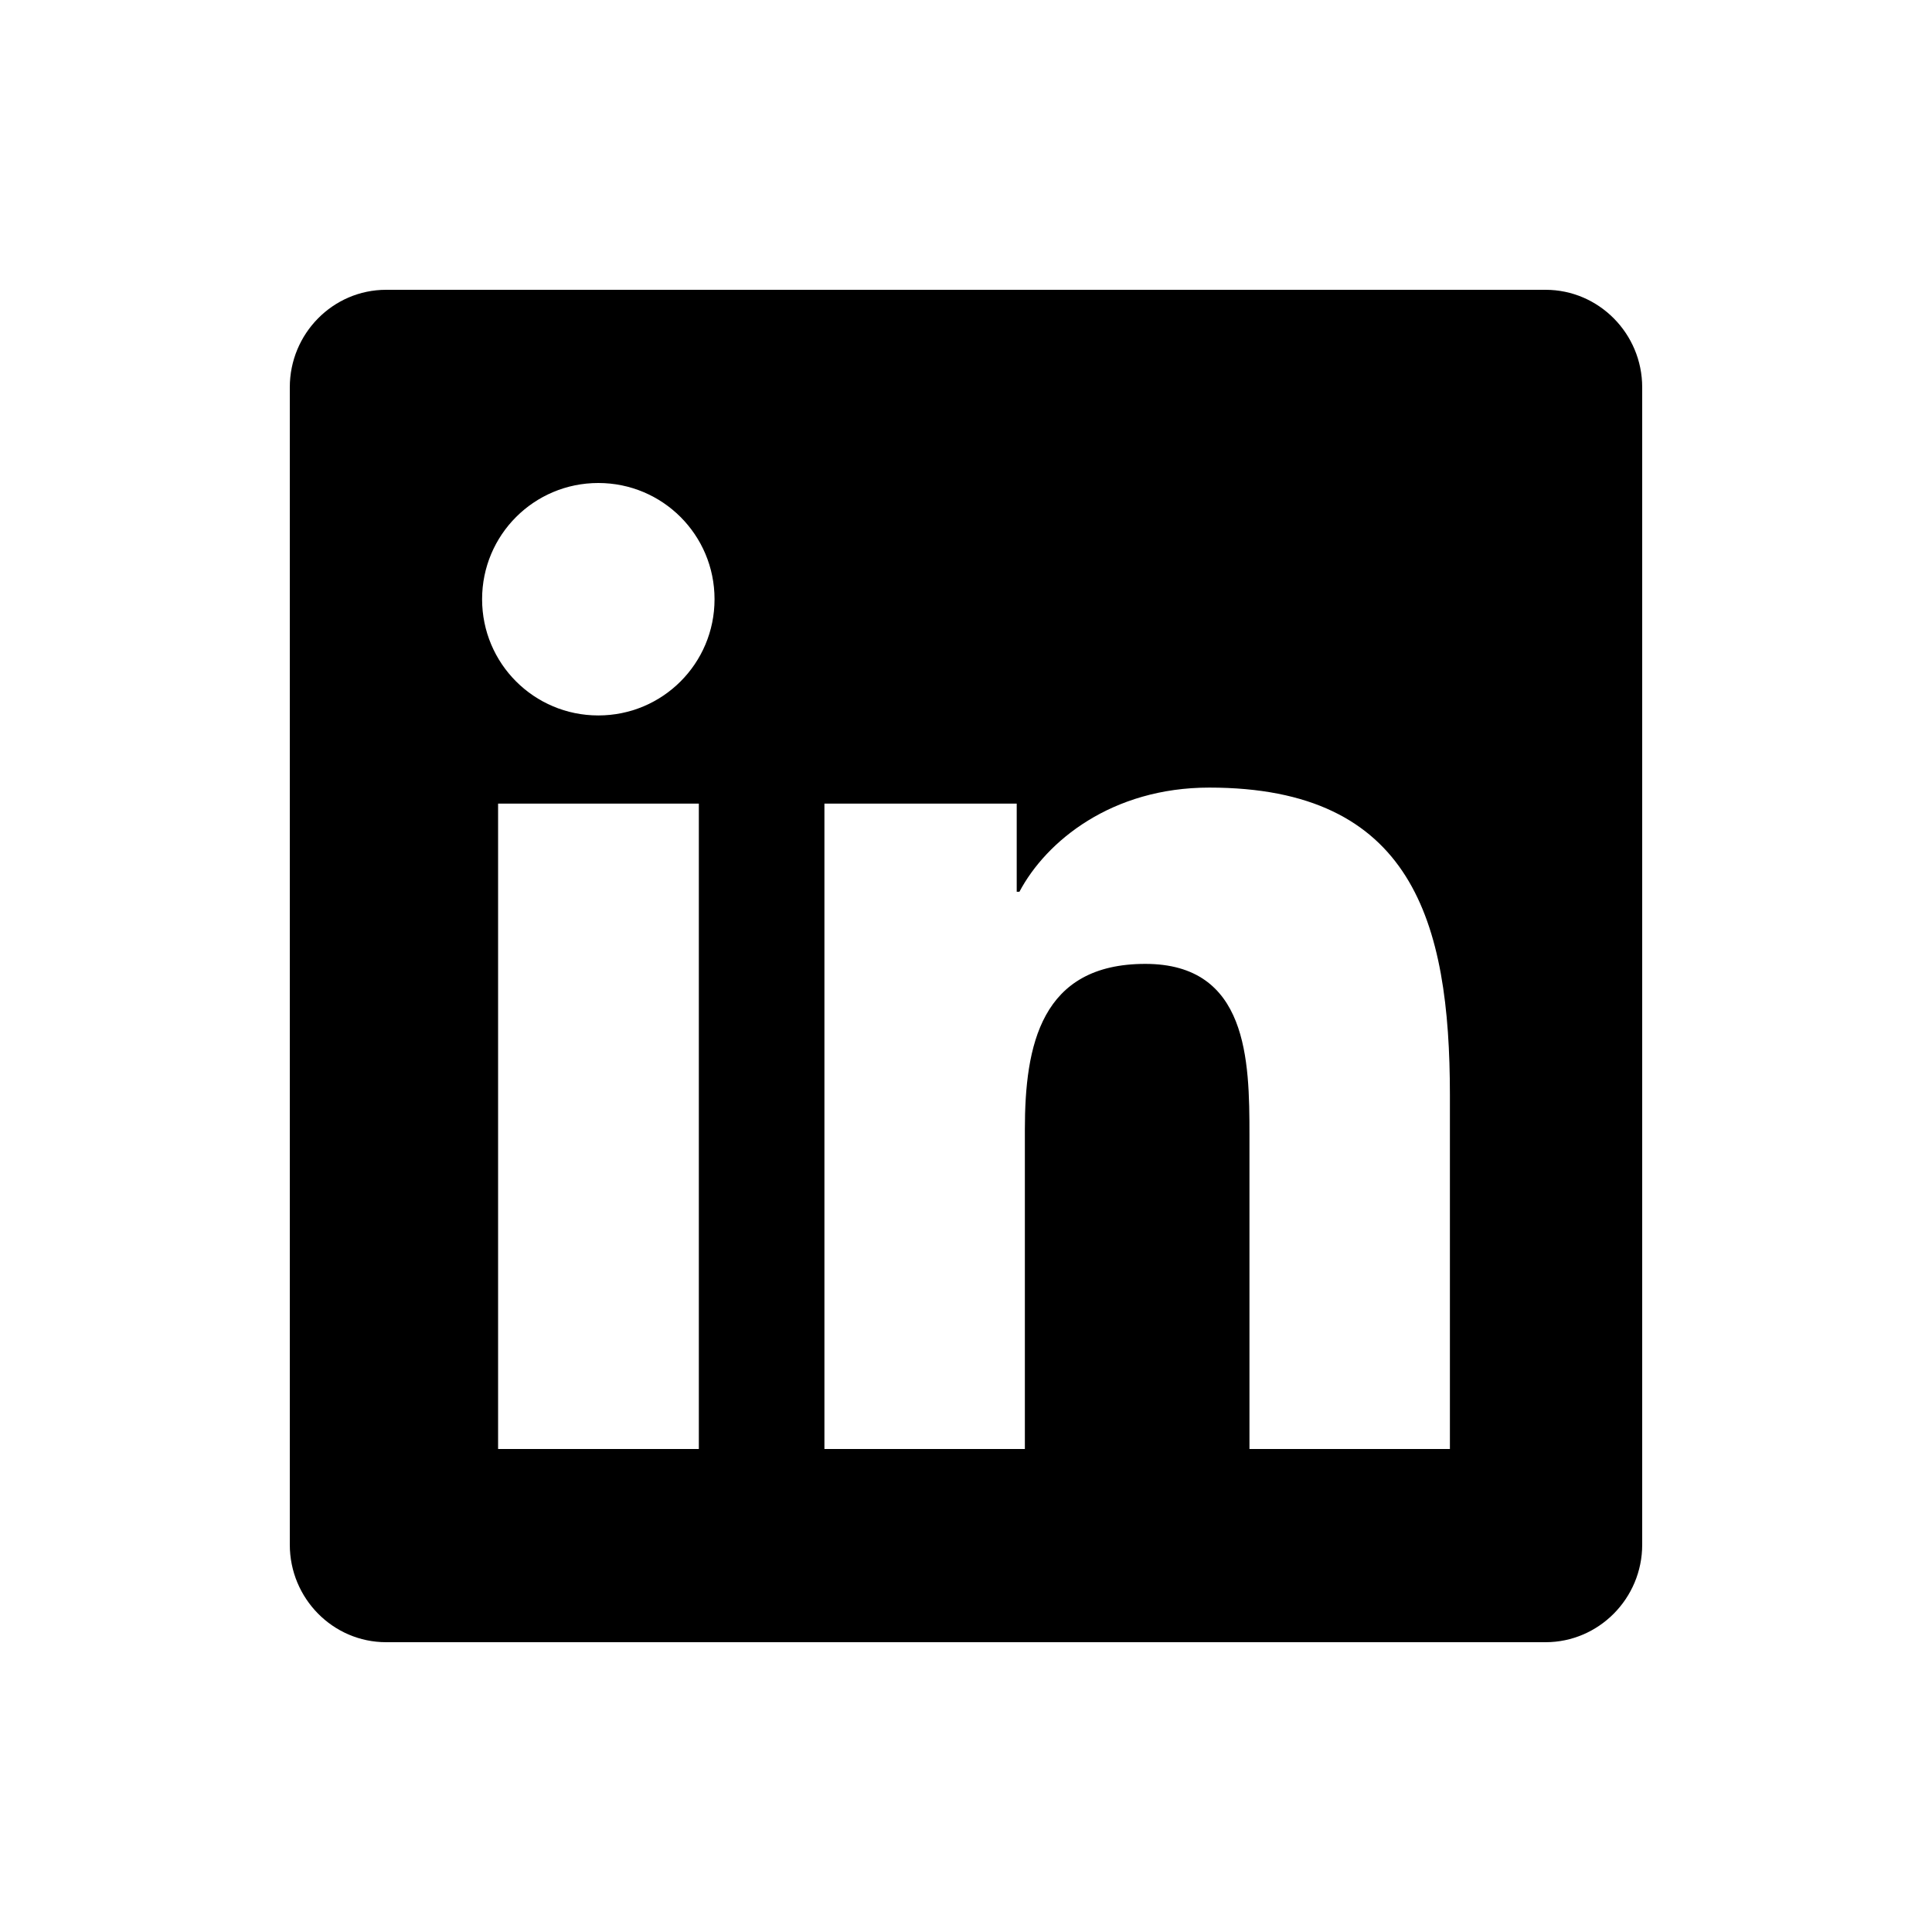
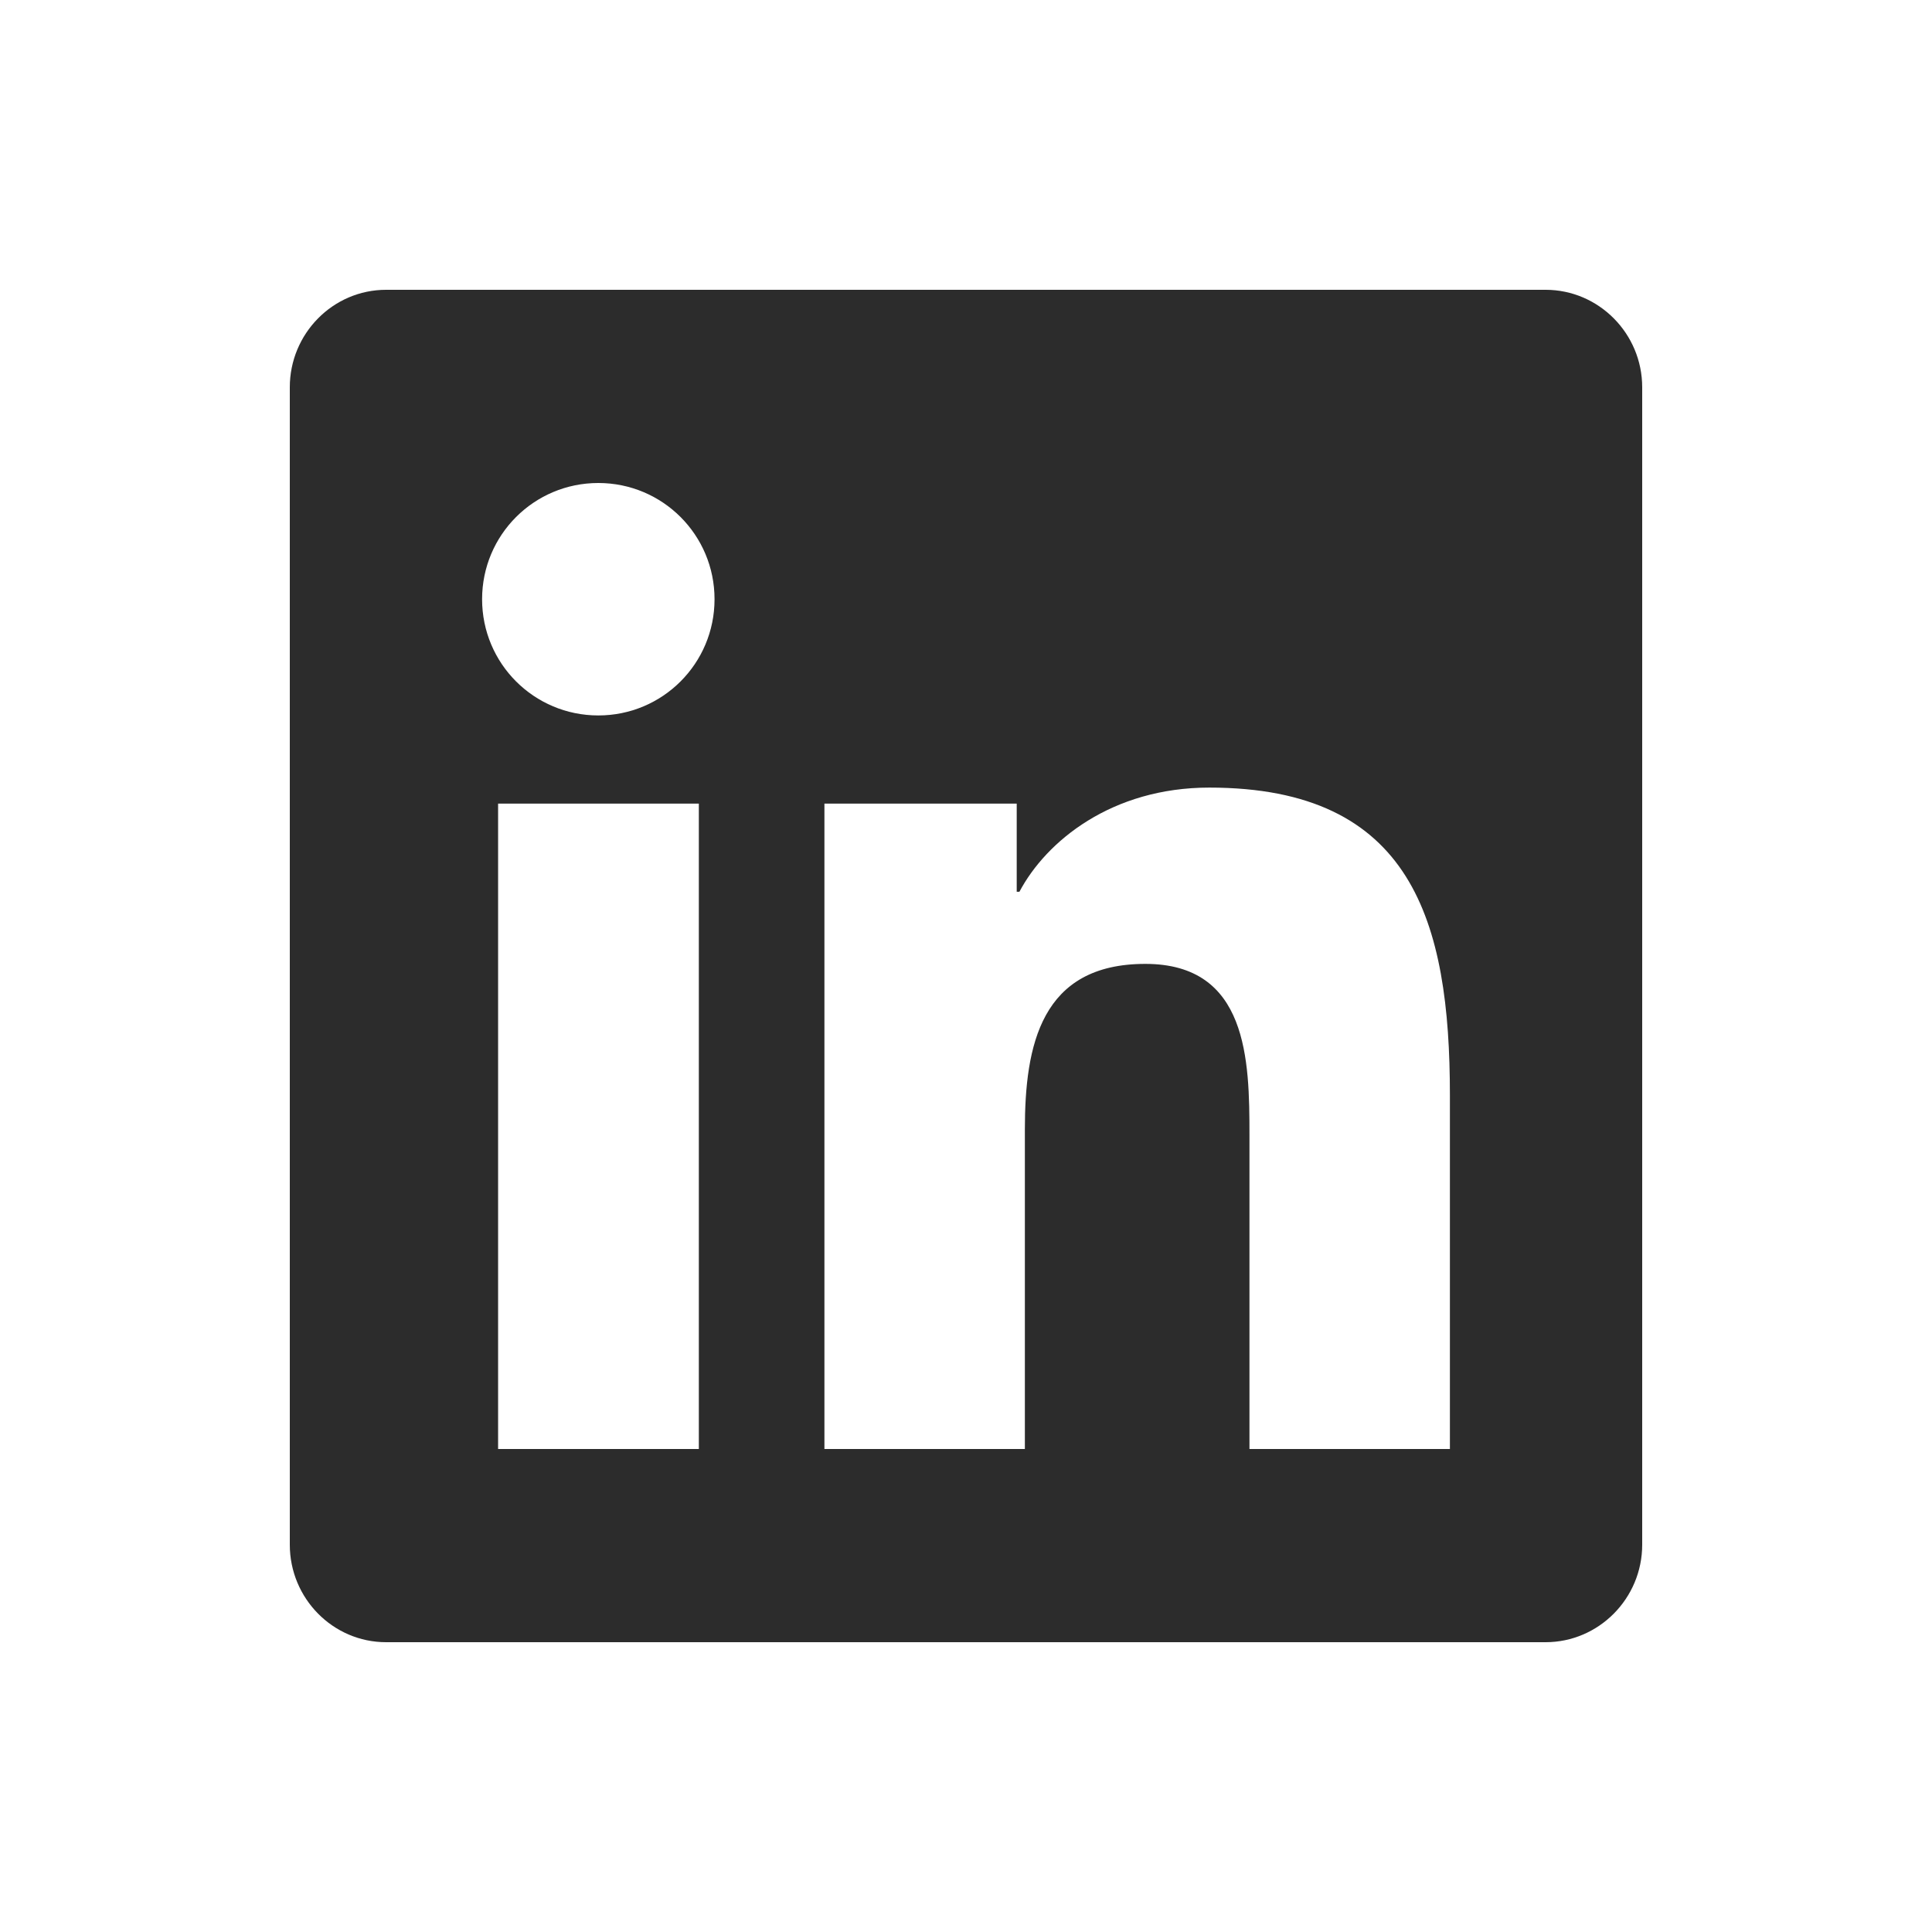
- <svg xmlns="http://www.w3.org/2000/svg" viewBox="0 0 640 640">
-   <path d="M512 96L127.9 96C110.3 96 96 110.5 96 128.3L96 511.7C96 529.5 110.3 544 127.9 544L512 544C529.6 544 544 529.5 544 511.7L544 128.3C544 110.5 529.6 96 512 96zM231.4 480L165 480L165 266.2L231.5 266.2L231.5 480L231.4 480zM198.2 160C219.5 160 236.7 177.2 236.7 198.5C236.7 219.8 219.5 237 198.2 237C176.9 237 159.7 219.8 159.7 198.5C159.7 177.2 176.9 160 198.2 160zM480.3 480L413.9 480L413.9 376C413.9 351.2 413.4 319.3 379.4 319.3C344.8 319.3 339.5 346.3 339.5 374.2L339.5 480L273.1 480L273.1 266.2L336.8 266.2L336.8 295.4L337.7 295.4C346.6 278.6 368.3 260.9 400.6 260.9C467.8 260.9 480.3 305.2 480.3 362.8L480.3 480z" />
+ <svg xmlns="http://www.w3.org/2000/svg" version="1.1" width="640px" height="640px" viewBox="0,0,256,256">
+   <g fill="#2c2c2c" fill-rule="nonzero" stroke="none" stroke-width="1" stroke-linecap="butt" stroke-linejoin="miter" stroke-miterlimit="10" stroke-dasharray="" stroke-dashoffset="0" font-family="none" font-weight="none" font-size="none" text-anchor="none" style="mix-blend-mode: normal">
+     <g transform="scale(0.4,0.4)">
+       <path d="M512,96h-384.1c-17.6,0 -31.9,14.5 -31.9,32.3v383.4c0,17.8 14.3,32.3 31.9,32.3h384.1c17.6,0 32,-14.5 32,-32.3v-383.4c0,-17.8 -14.4,-32.3 -32,-32.3zM231.4,480h-66.4v-213.8h66.5v213.8zM198.2,160c21.3,0 38.5,17.2 38.5,38.5c0,21.3 -17.2,38.5 -38.5,38.5c-21.3,0 -38.5,-17.2 -38.5,-38.5c0,-21.3 17.2,-38.5 38.5,-38.5zM480.3,480h-66.4v-104c0,-24.8 -0.5,-56.7 -34.5,-56.7c-34.6,0 -39.9,27 -39.9,54.9v105.8h-66.4v-213.8h63.7v29.2h0.9c8.9,-16.8 30.6,-34.5 62.9,-34.5c67.2,0 79.7,44.3 79.7,101.9z" />
+     </g>
+   </g>
</svg>
